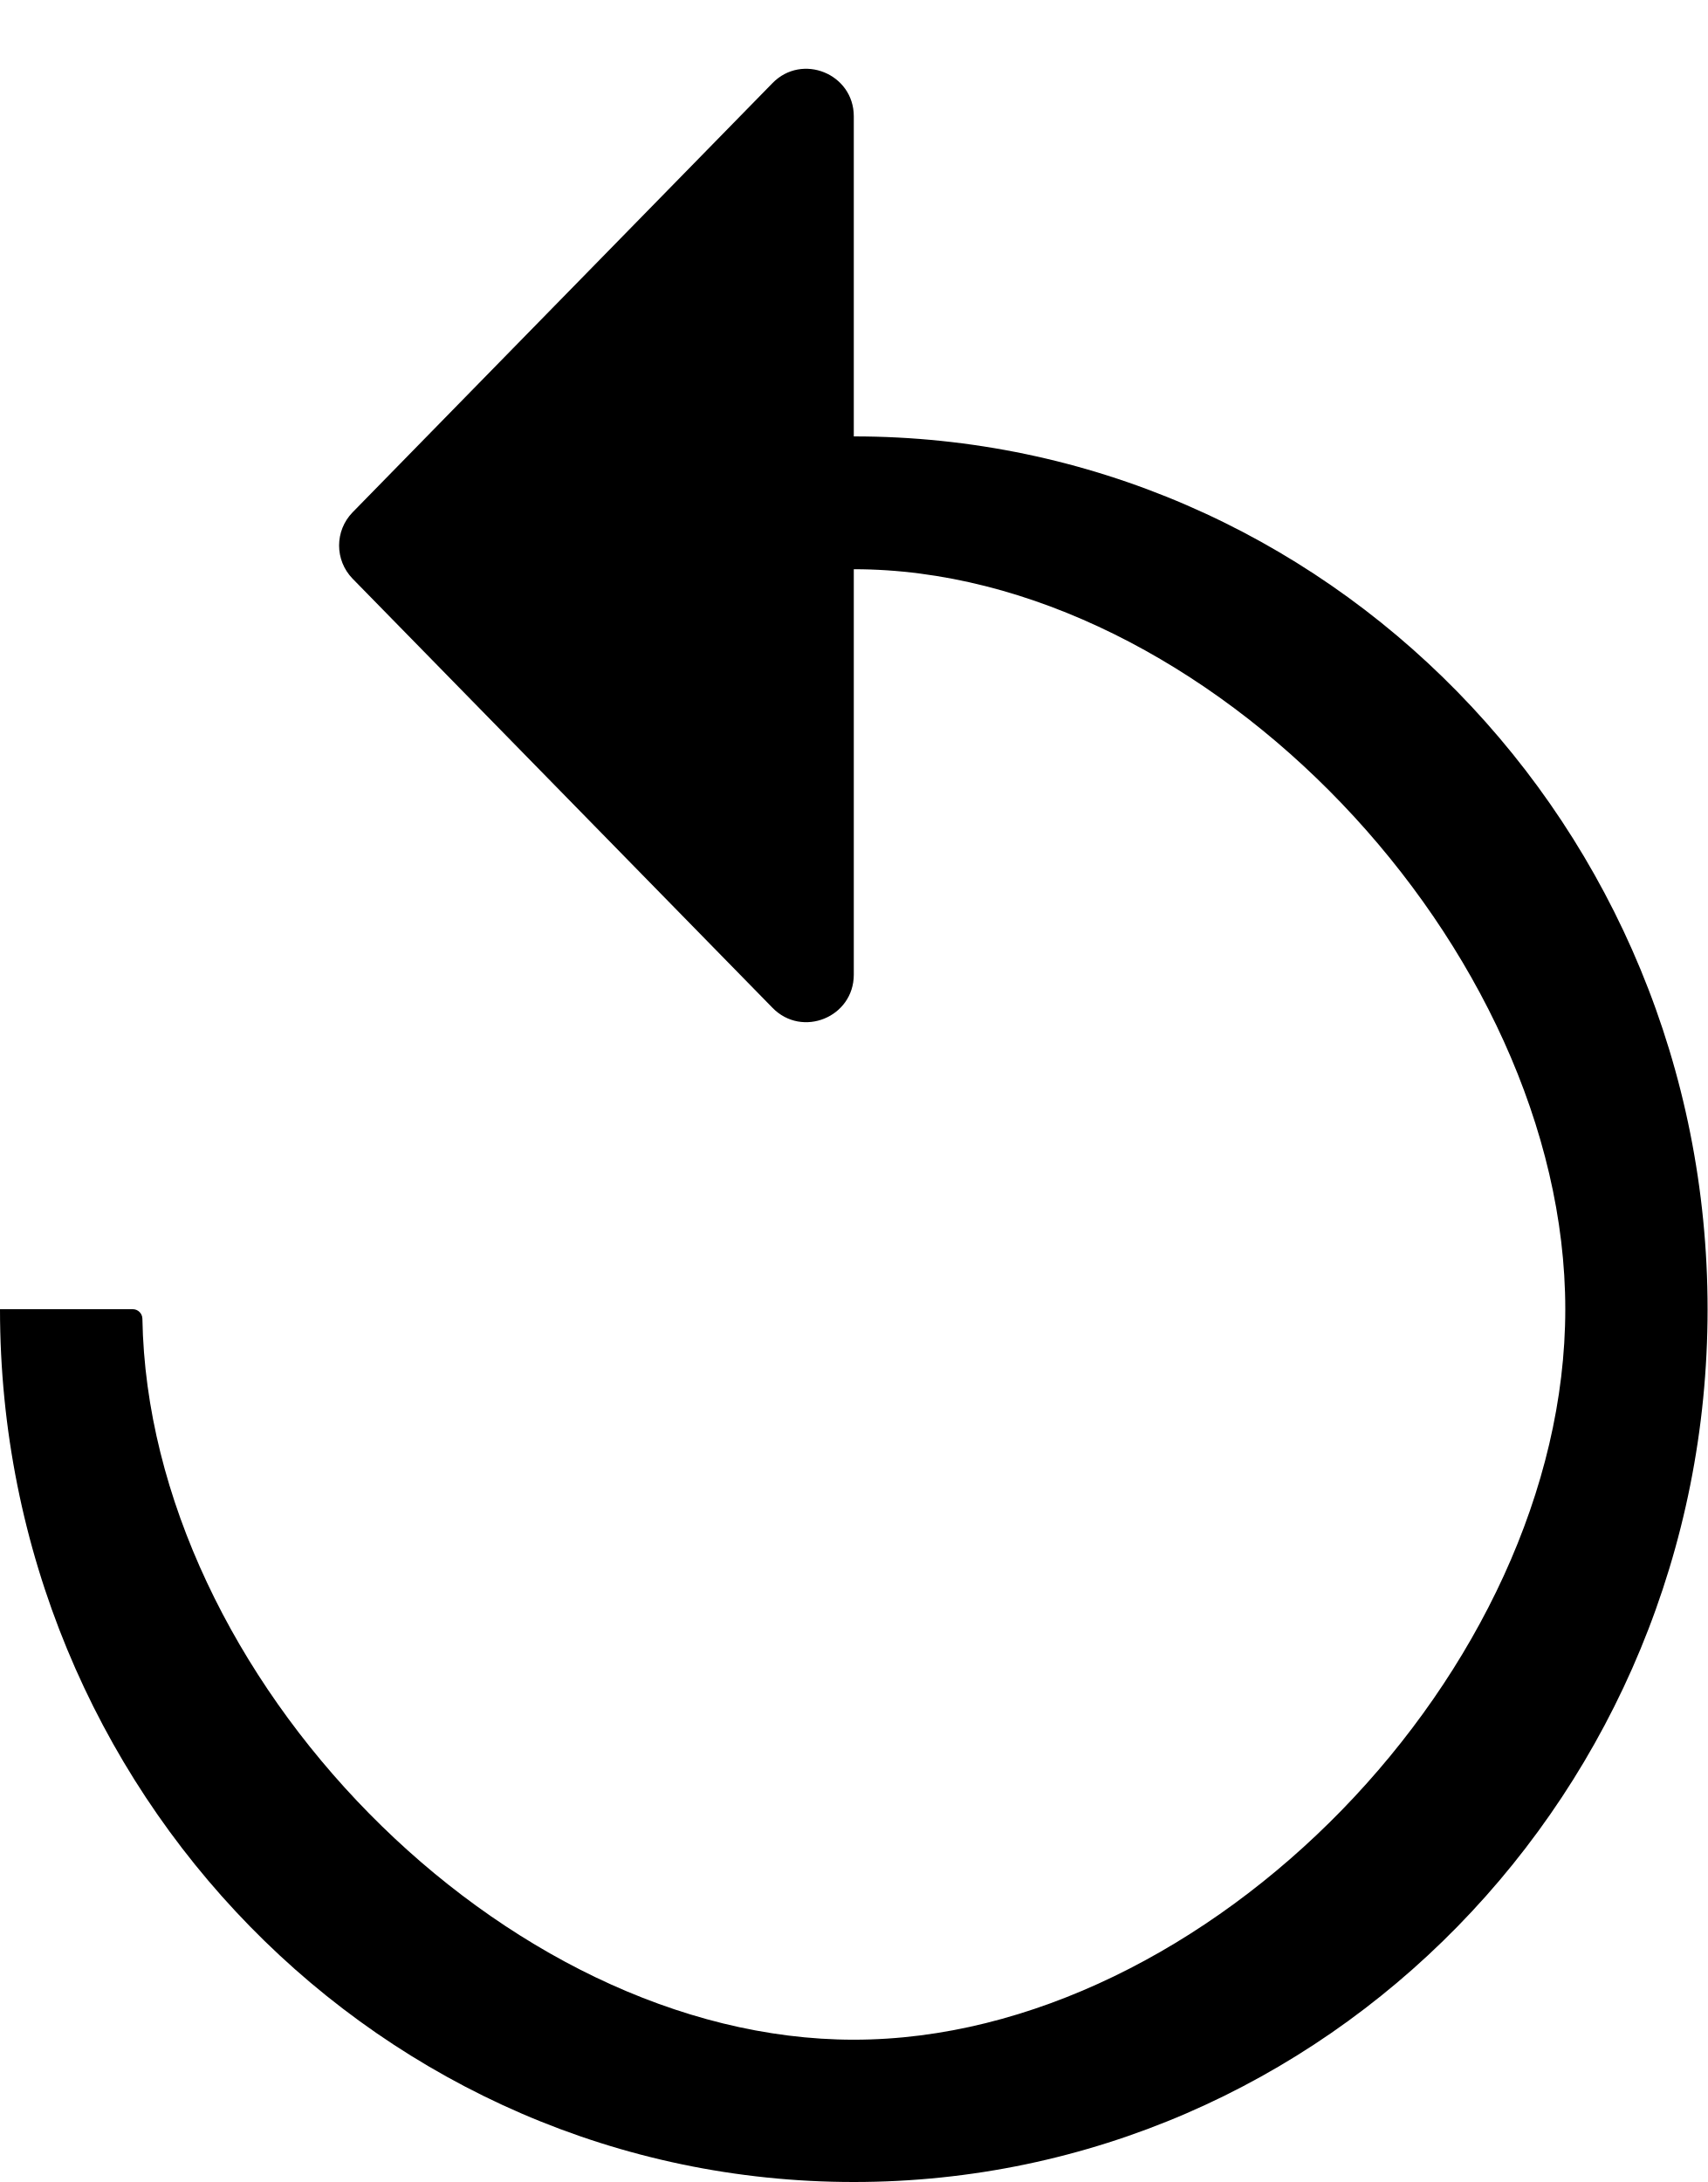
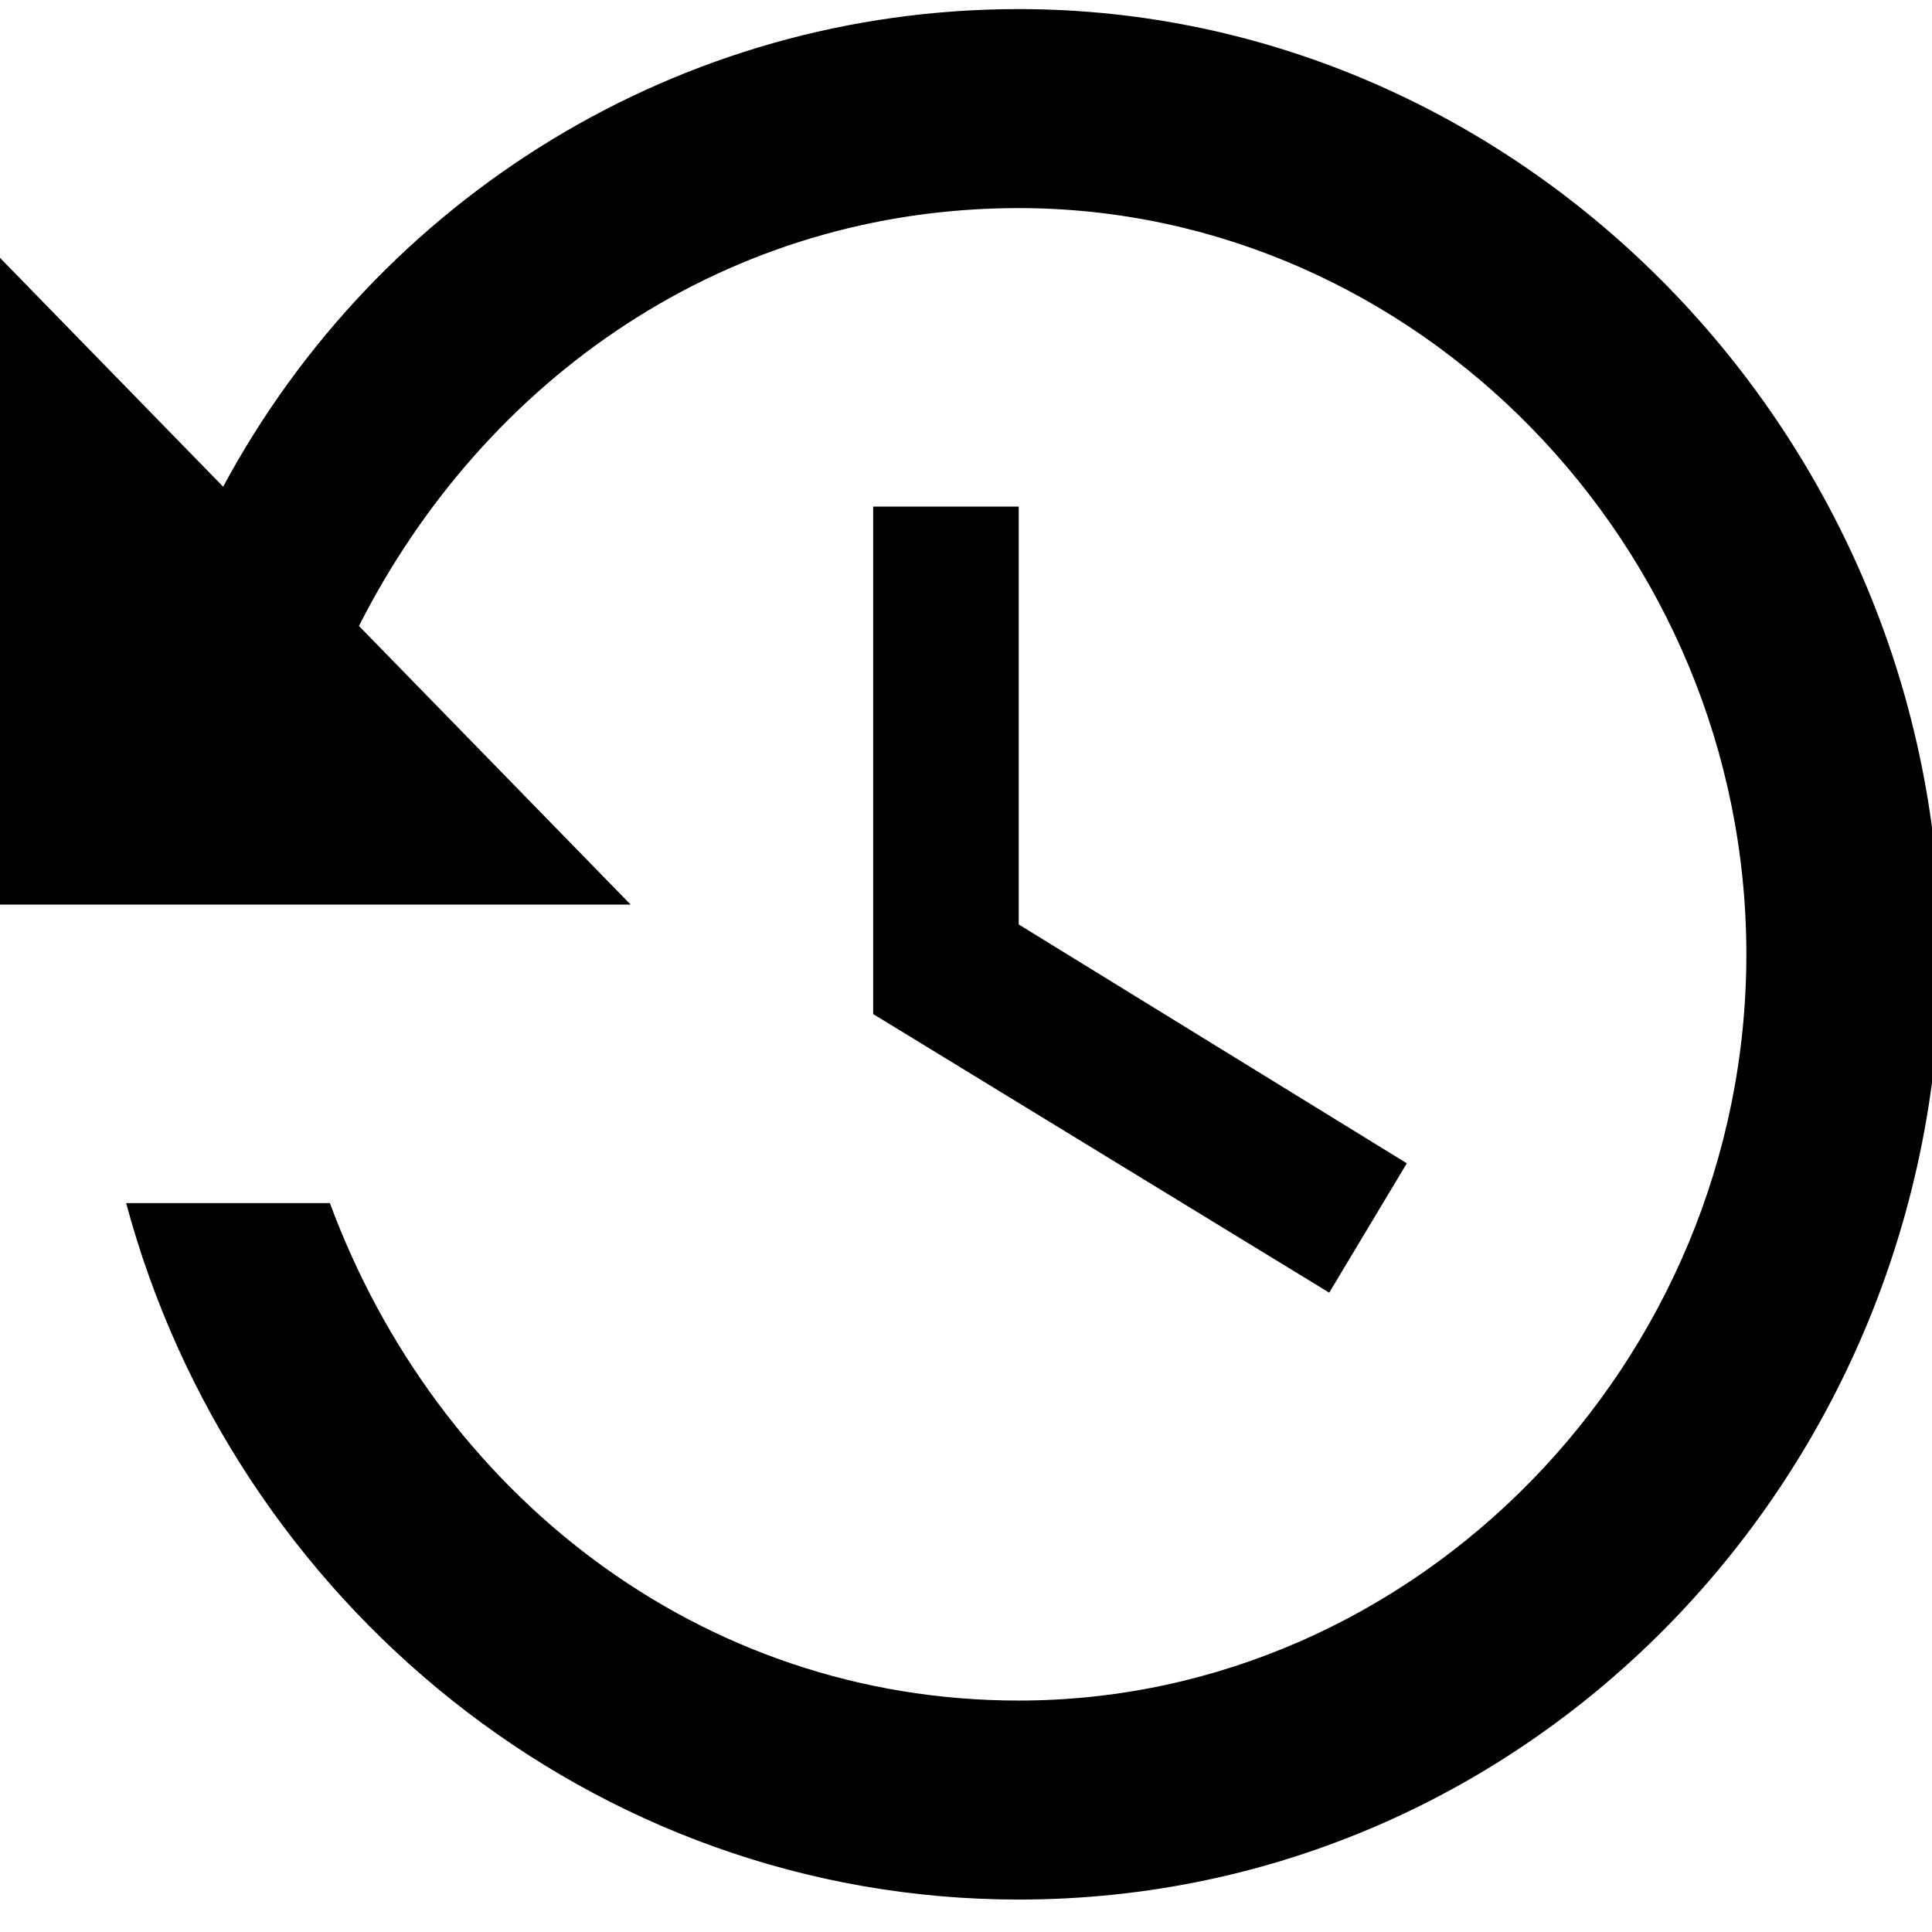
- <svg xmlns="http://www.w3.org/2000/svg" viewBox="0 0 18 23">
-   <path d="M9 4.6V1.226C9 0.778 8.456 0.556 8.143 0.876L3.717 5.4C3.527 5.595 3.527 5.905 3.717 6.1L8.143 10.623C8.456 10.944 9 10.722 9 10.274V6C12.724 6 16.5 9.993 16.5 13.8C16.5 17.607 12.724 21.5 9 21.5C5.309 21.5 1.566 17.674 1.501 13.9C1.5 13.845 1.455 13.8 1.4 13.8H0C0 18.883 4.027 23 9 23C13.973 23 18 18.883 18 13.8C18 8.717 13.973 4.6 9 4.6Z" />
+ <svg xmlns="http://www.w3.org/2000/svg" width="24" height="24">
+   <g>
+     <rect fill="none" id="canvas_background" height="26" width="26" y="-1" x="-1" />
+   </g>
+   <g>
+     <path d="m12.655,0.113c-4.218,0 -7.955,2.348 -9.883,5.933l-2.772,-2.843l0,8.034l7.834,0l-3.375,-3.461c1.567,-3.09 4.58,-5.191 8.196,-5.191c4.942,0 9.039,4.203 9.039,9.27s-4.098,9.27 -9.039,9.27c-3.977,0 -7.232,-2.596 -8.557,-6.18l-2.531,0c1.326,4.944 5.785,8.652 11.088,8.652c6.388,0 11.45,-5.315 11.45,-11.742c0,-6.427 -5.183,-11.742 -11.45,-11.742zm-1.808,6.18l0,6.304l5.665,3.461l0.964,-1.607l-4.821,-2.967l0,-5.191l-1.808,0z" />
+   </g>
</svg>
